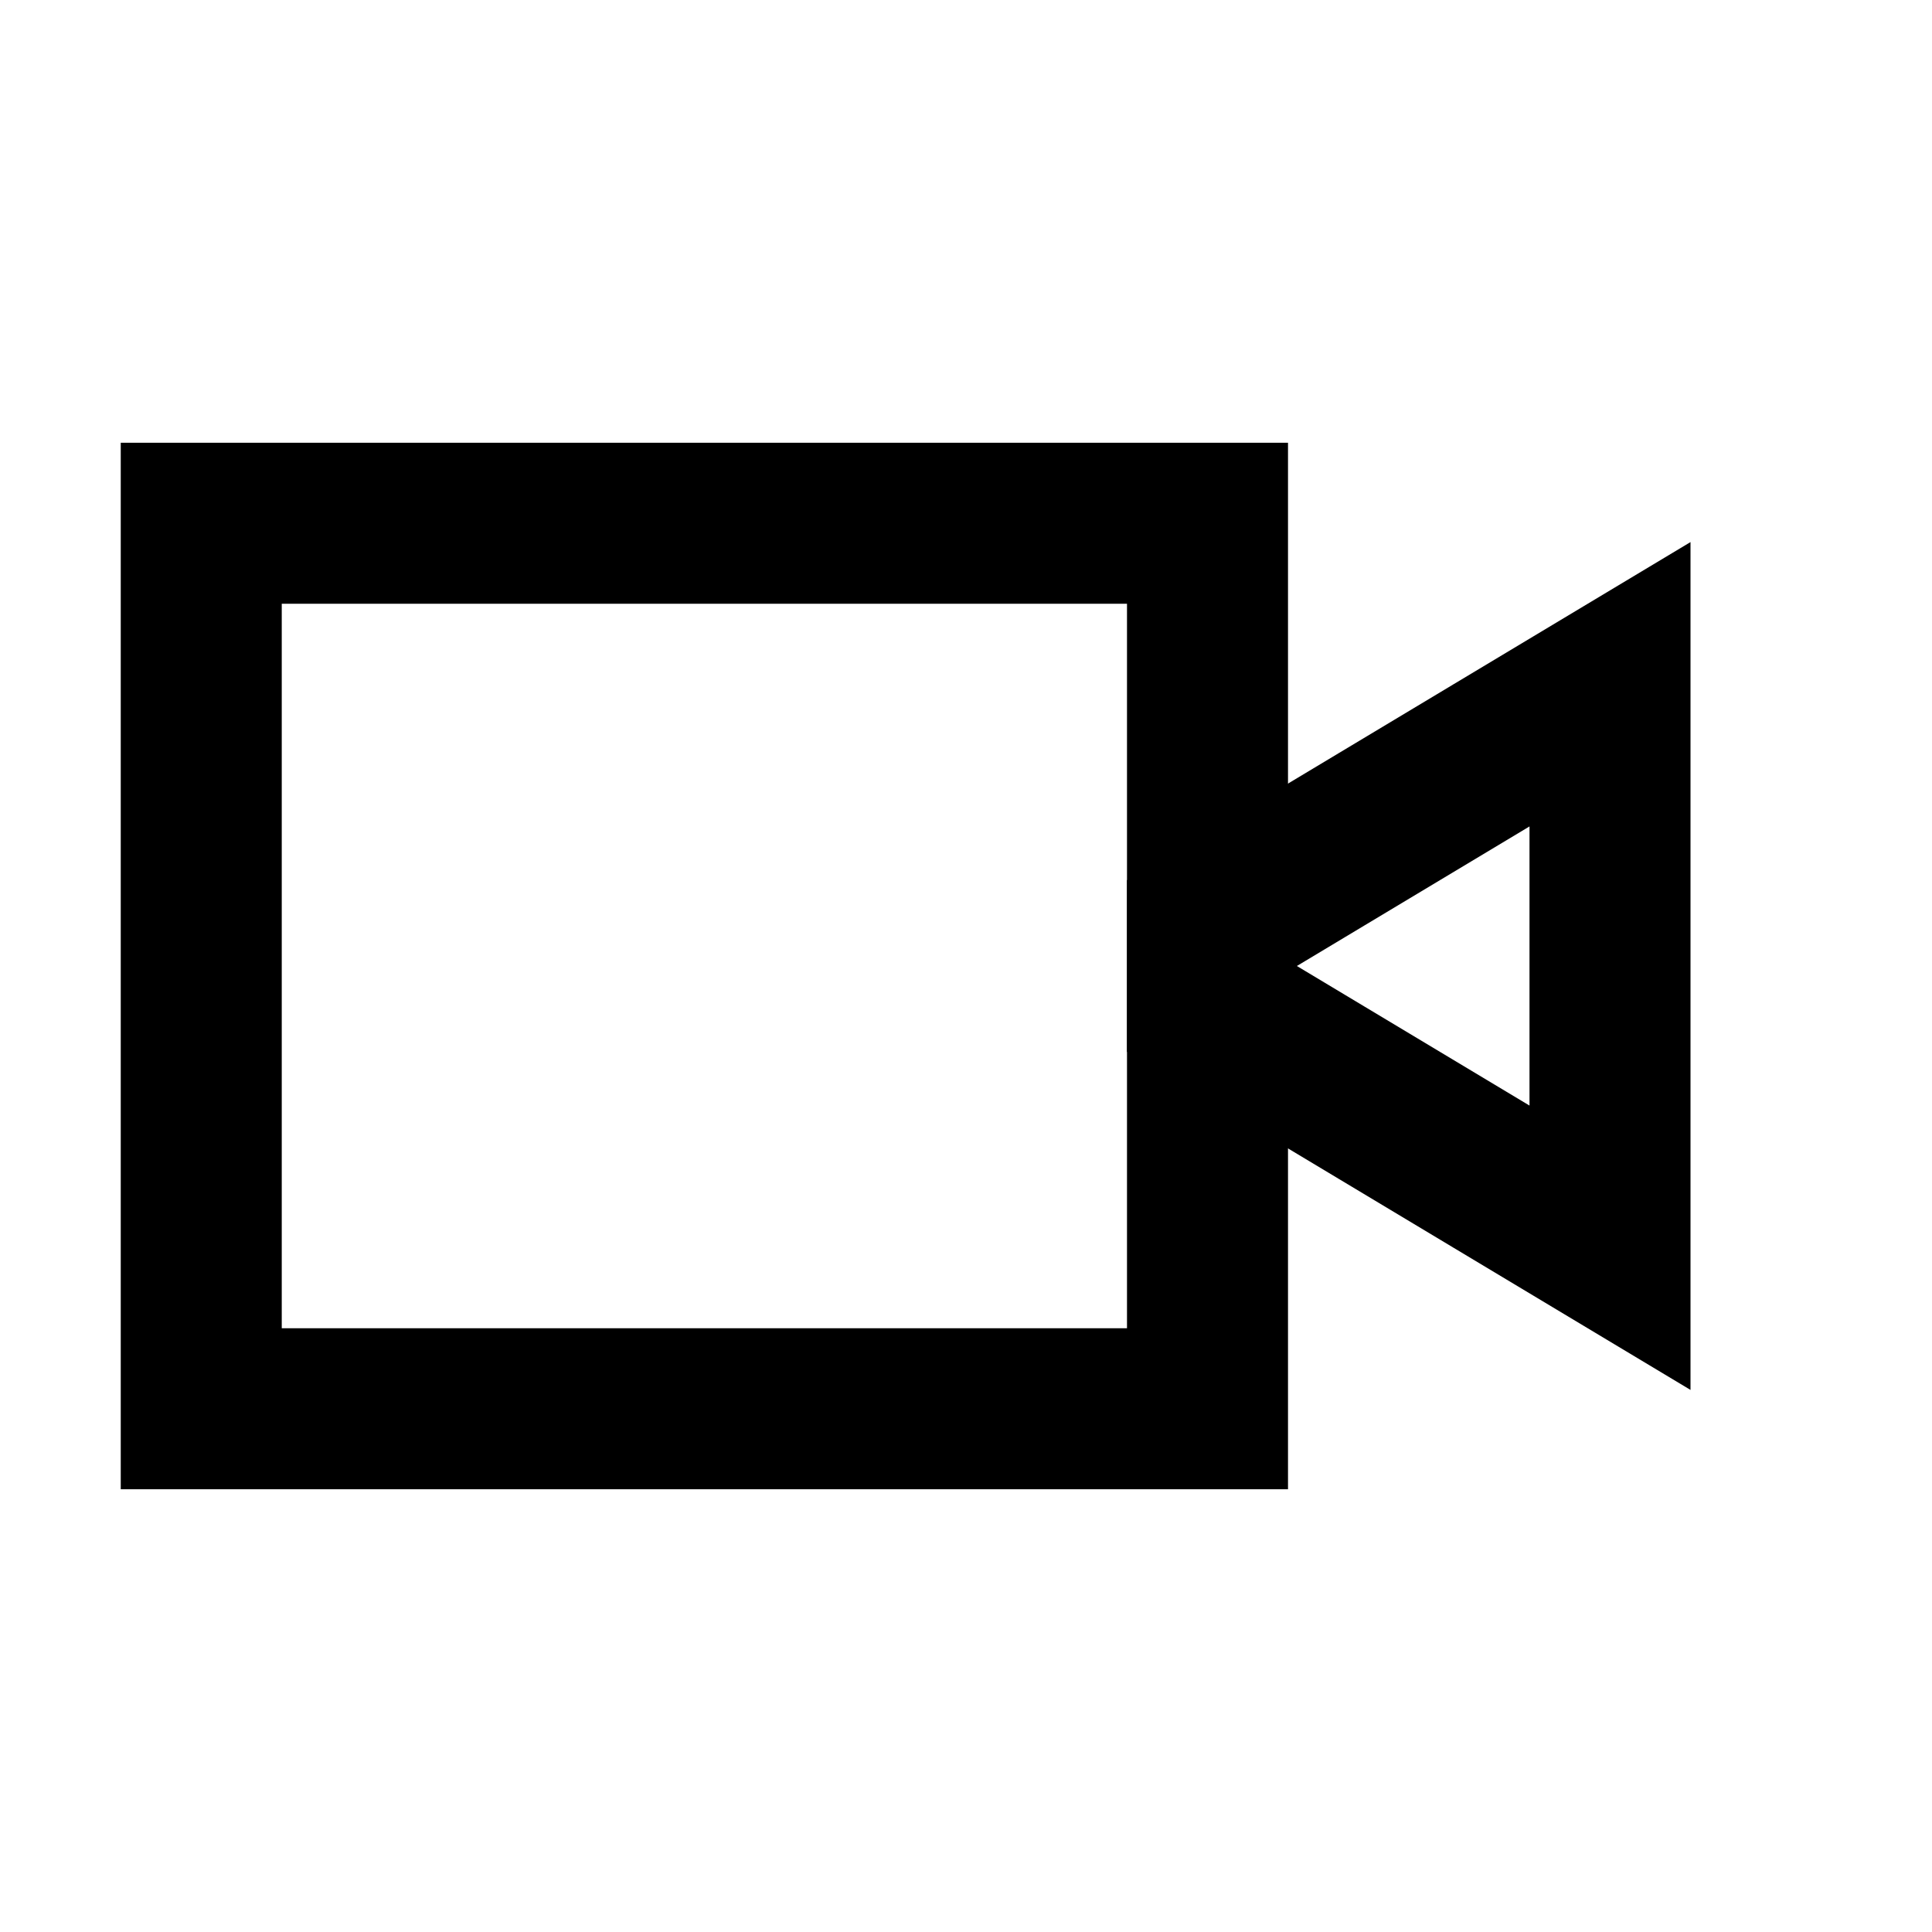
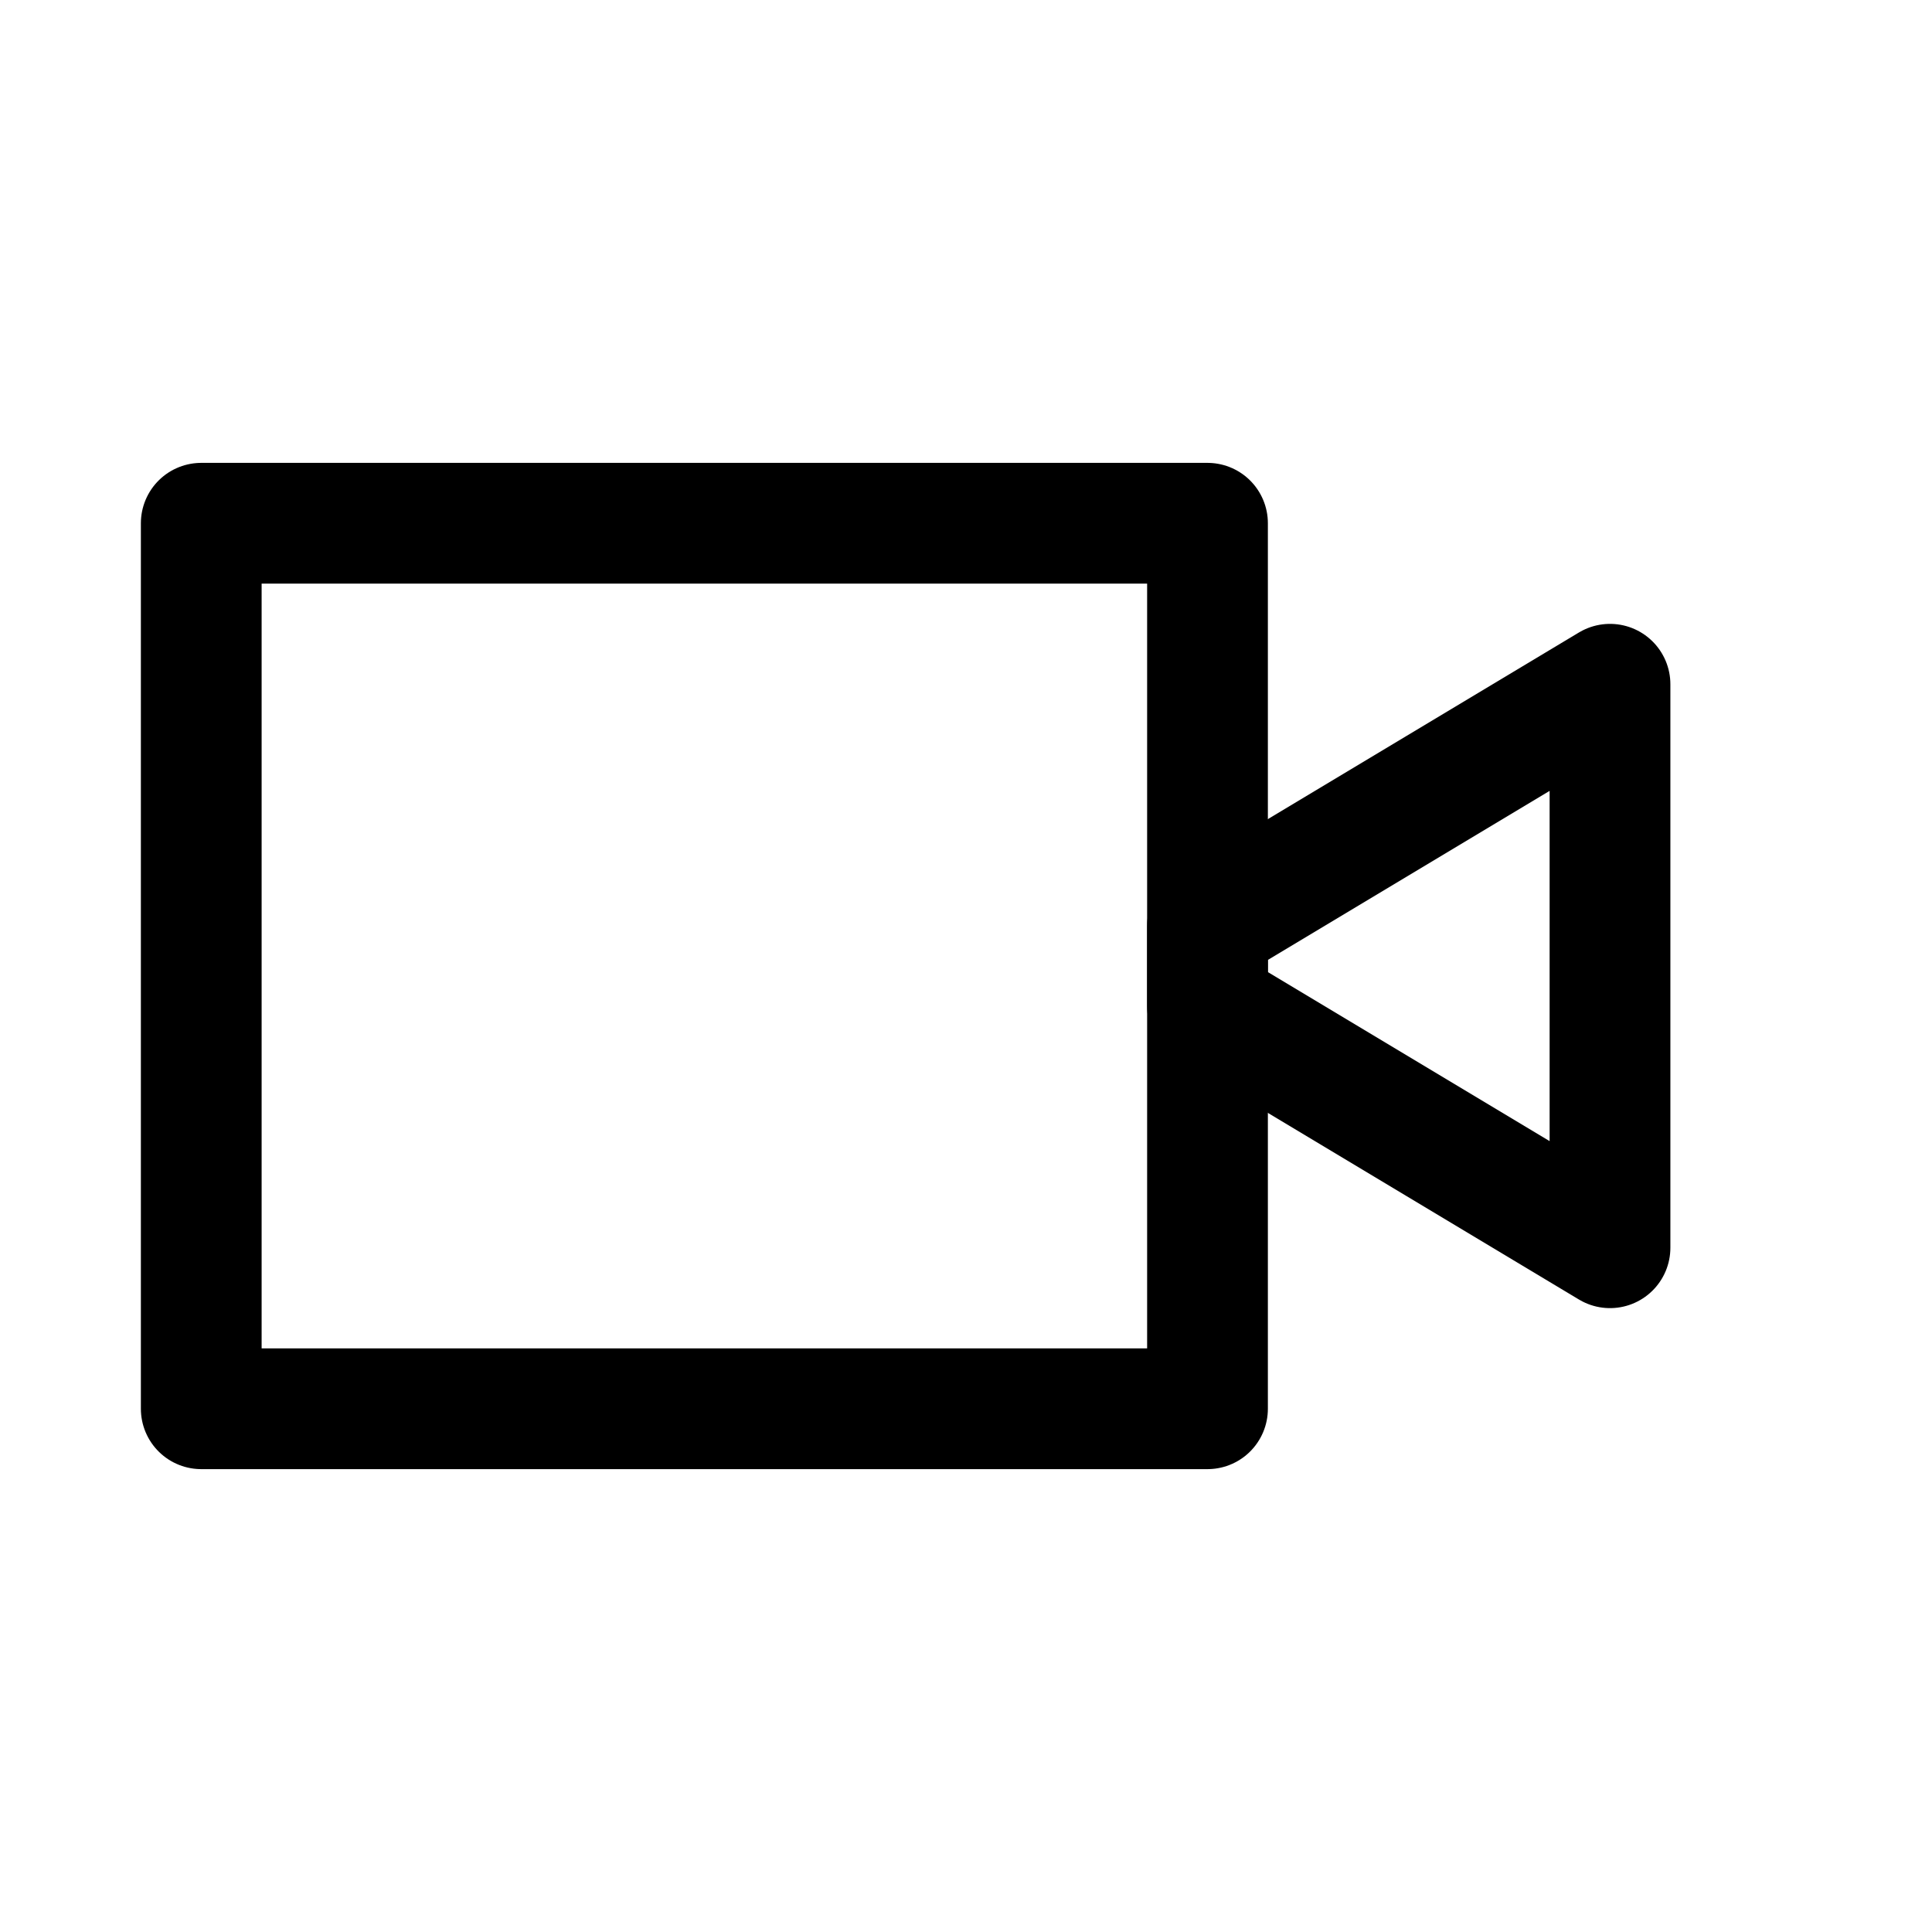
- <svg xmlns="http://www.w3.org/2000/svg" viewBox="0 0 24 24" fill="none" stroke="#000" stroke-width="2" stroke-linecap="square" stroke-linejoin="miter">
+ <svg xmlns="http://www.w3.org/2000/svg" viewBox="0 0 24 24" fill="none" stroke="#000" stroke-width="1.5" stroke-linecap="round" stroke-linejoin="round">
  <rect x="2.5" y="6.5" width="12.5" height="11" />
  <path d="m15 11.5 5-3v7l-5-3z" />
</svg>
